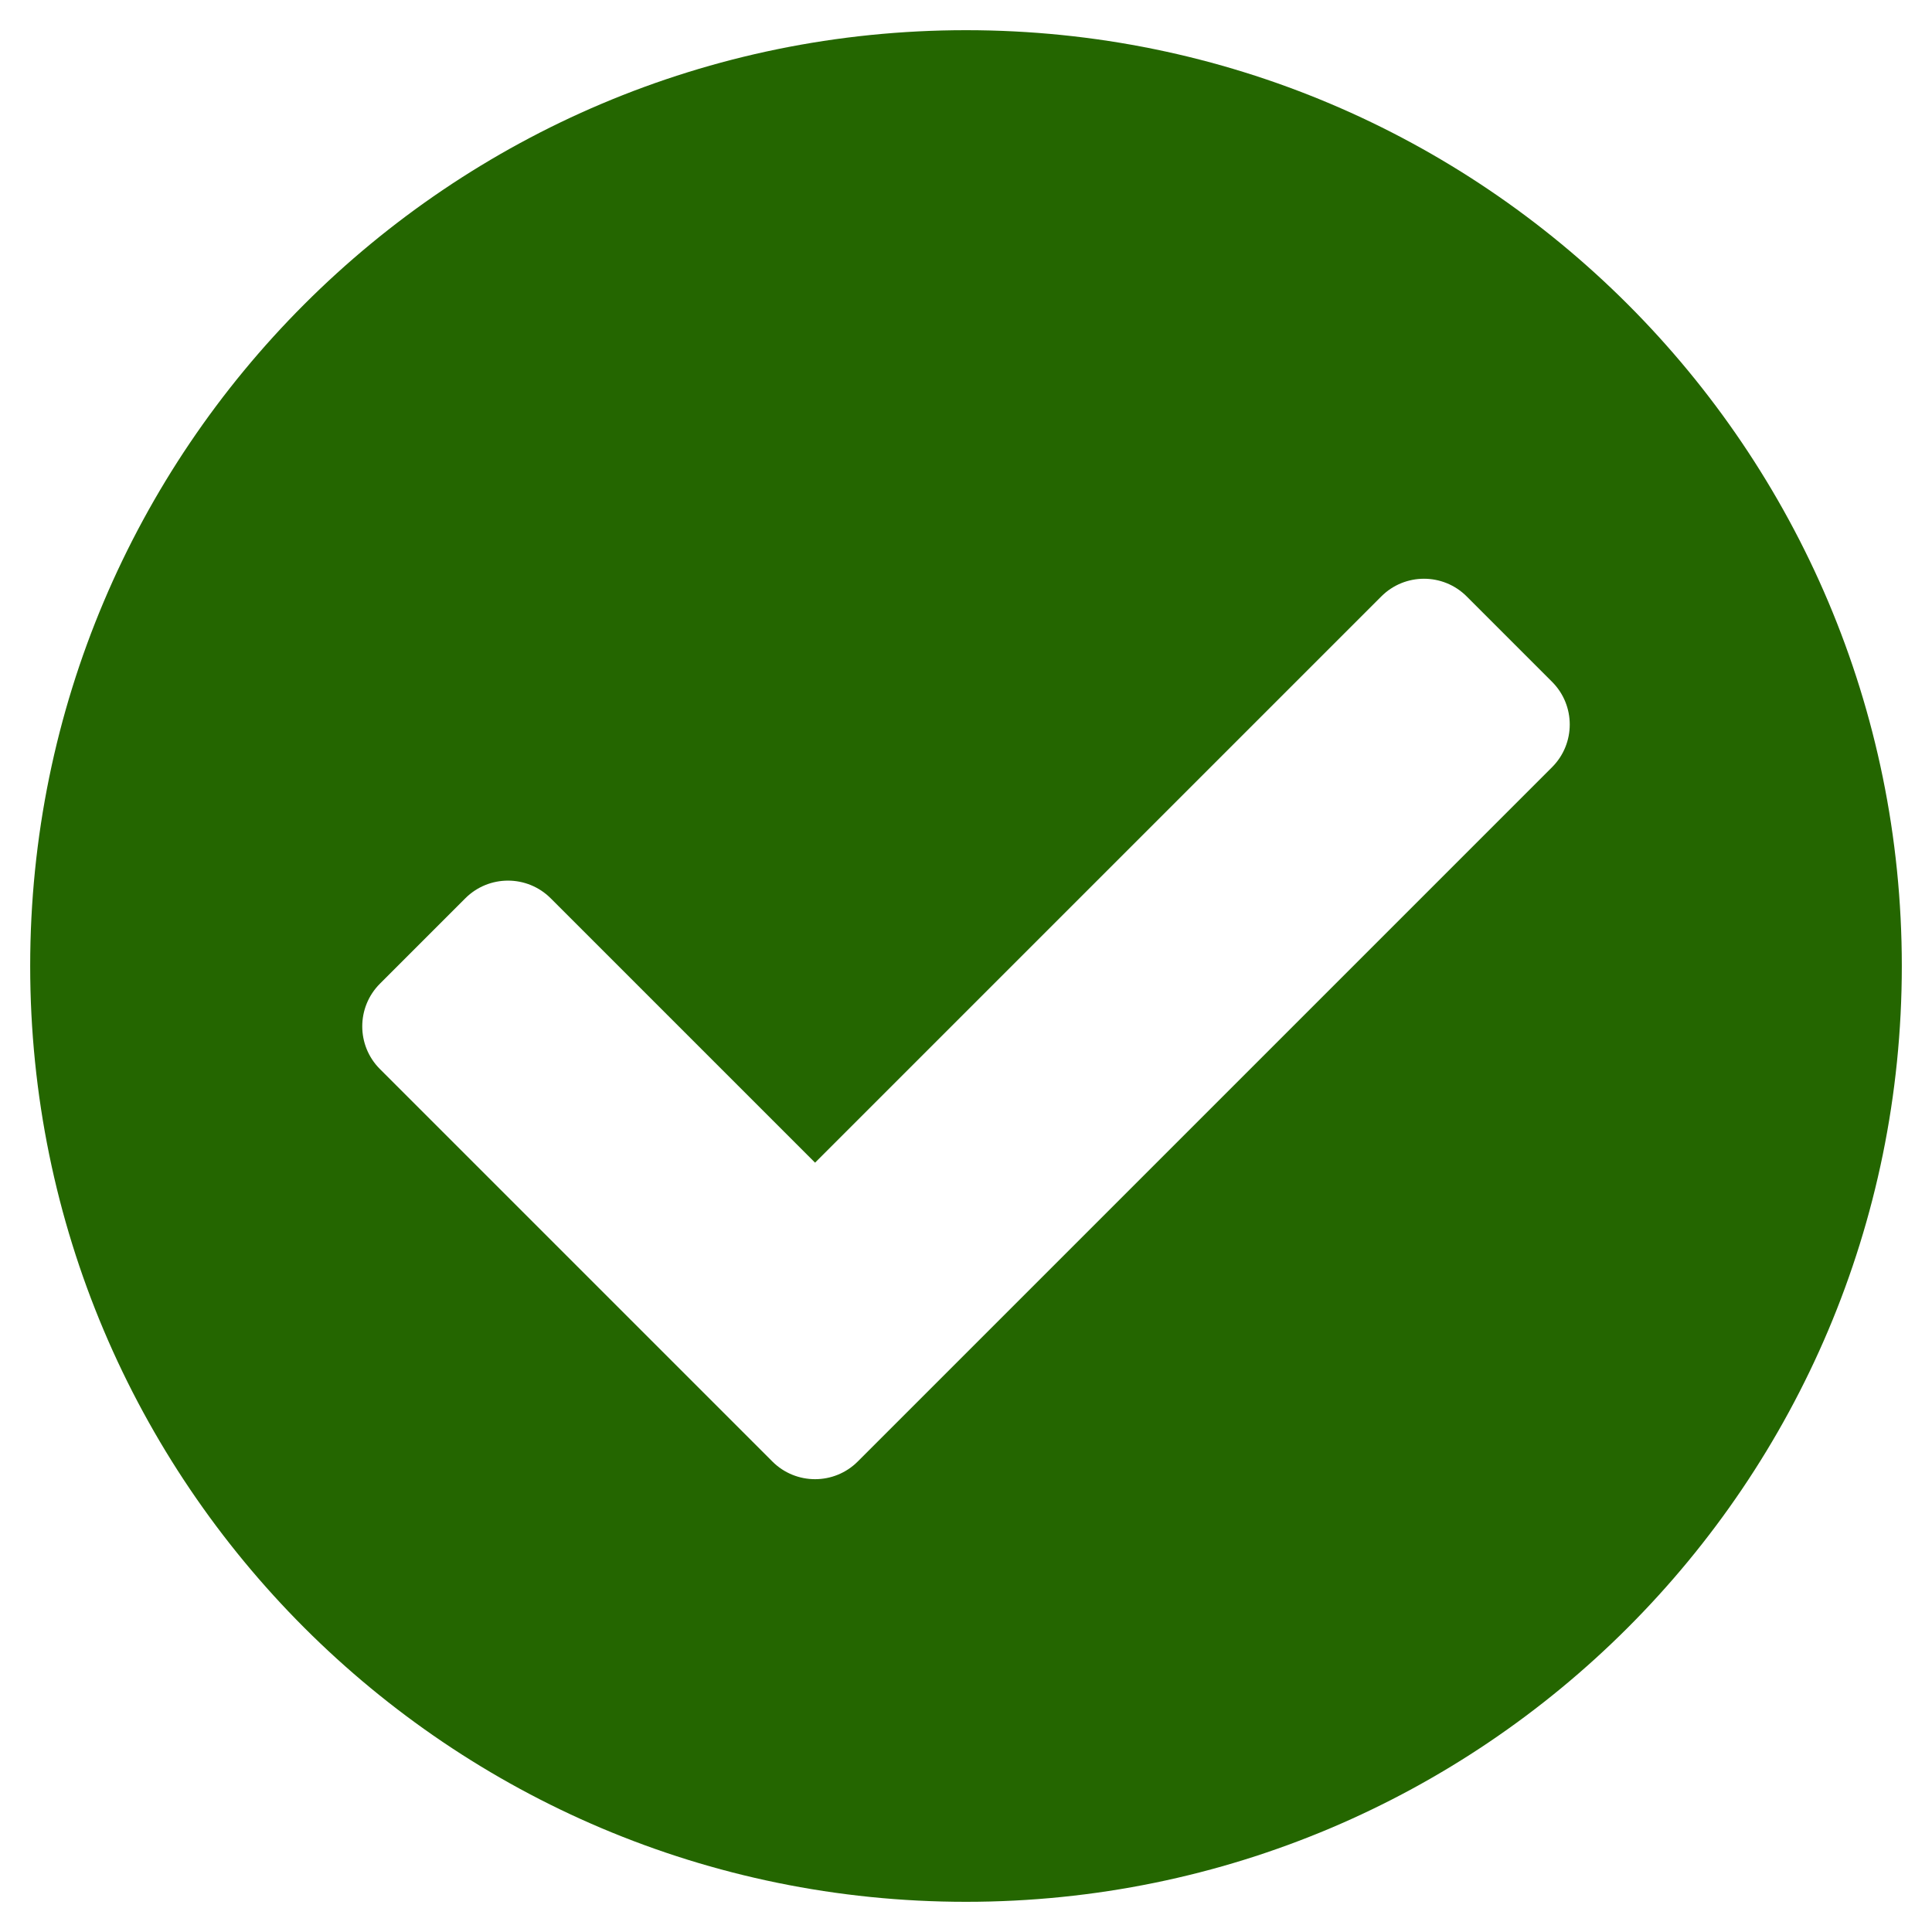
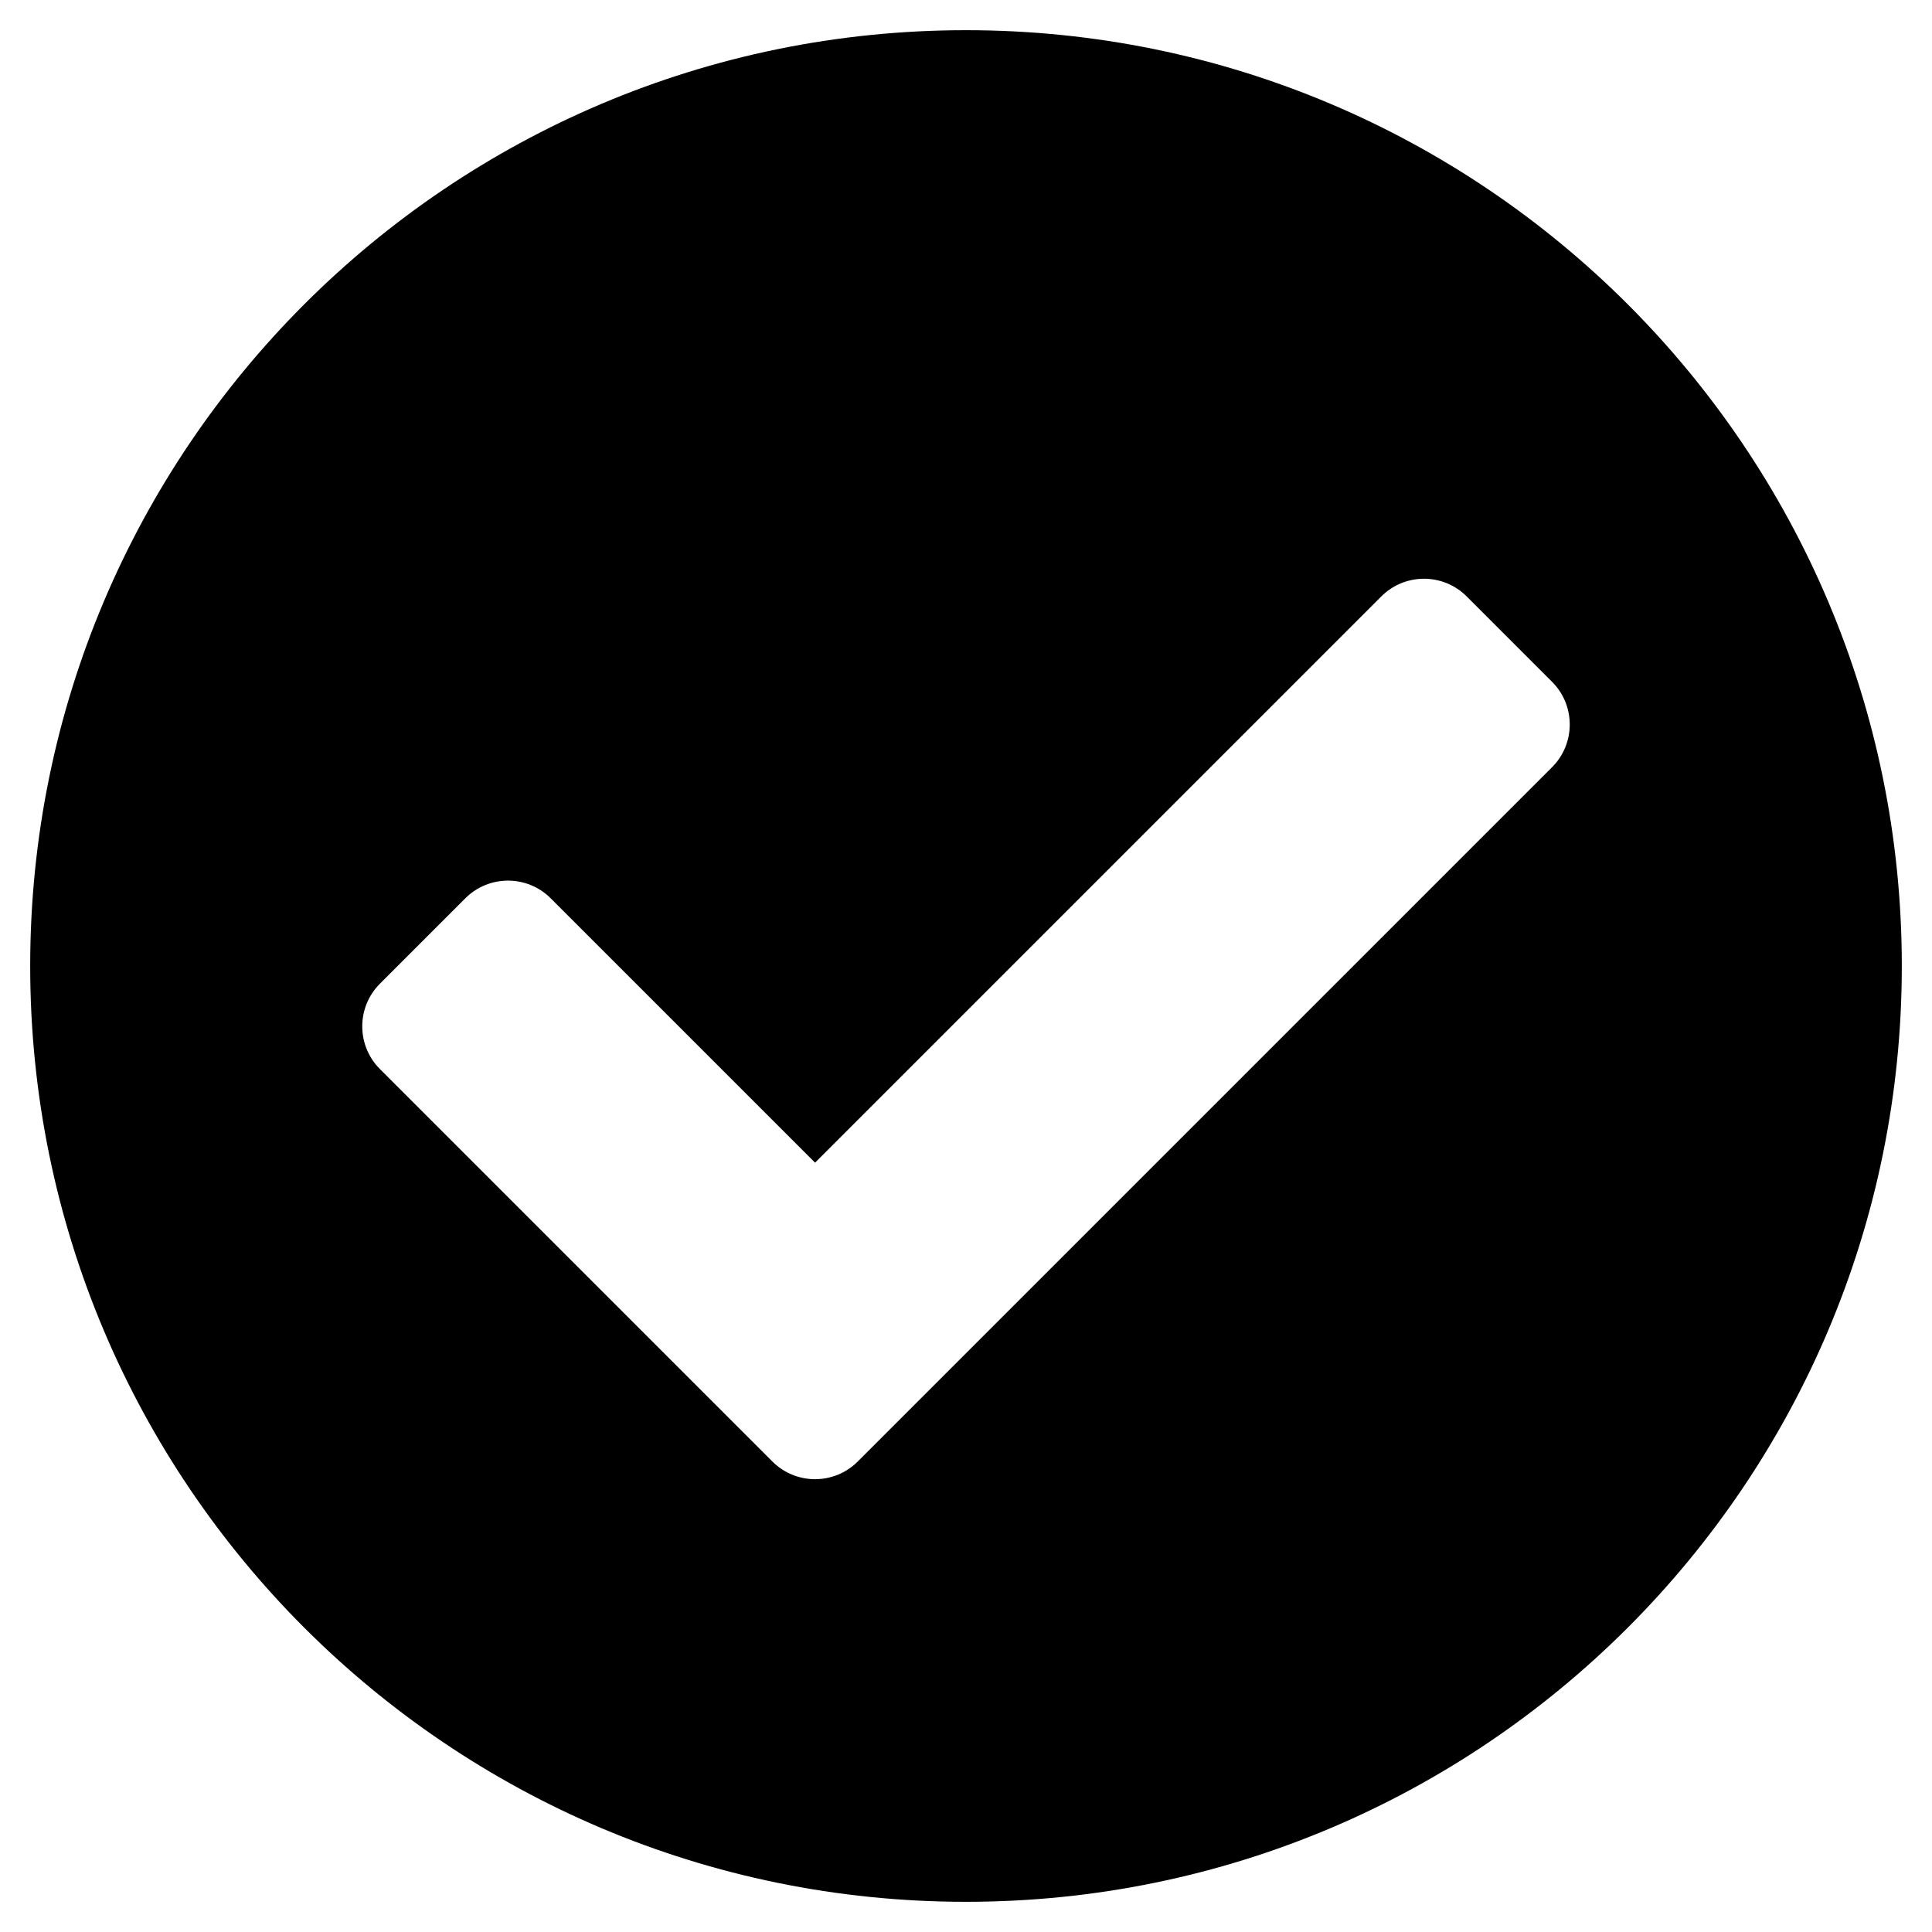
<svg xmlns="http://www.w3.org/2000/svg" aria-hidden="true" focusable="false" data-prefix="fas" data-icon="check-circle" class="svg-inline--fa fa-check-circle fa-w-16" role="img" viewBox="0 0 512 512">
-   <path fill="#246600" d="M504 256c0 136.967-111.033 248-248 248S8 392.967 8 256 119.033 8 256 8s248 111.033 248 248zM227.314 387.314l184-184c6.248-6.248 6.248-16.379 0-22.627l-22.627-22.627c-6.248-6.249-16.379-6.249-22.628 0L216 308.118l-70.059-70.059c-6.248-6.248-16.379-6.248-22.628 0l-22.627 22.627c-6.248 6.248-6.248 16.379 0 22.627l104 104c6.249 6.249 16.379 6.249 22.628.001z" />
+   <path fill="currentColor" d="M504 256c0 136.967-111.033 248-248 248S8 392.967 8 256 119.033 8 256 8s248 111.033 248 248zM227.314 387.314l184-184c6.248-6.248 6.248-16.379 0-22.627l-22.627-22.627c-6.248-6.249-16.379-6.249-22.628 0L216 308.118l-70.059-70.059c-6.248-6.248-16.379-6.248-22.628 0l-22.627 22.627c-6.248 6.248-6.248 16.379 0 22.627l104 104c6.249 6.249 16.379 6.249 22.628.001z" />
</svg>
